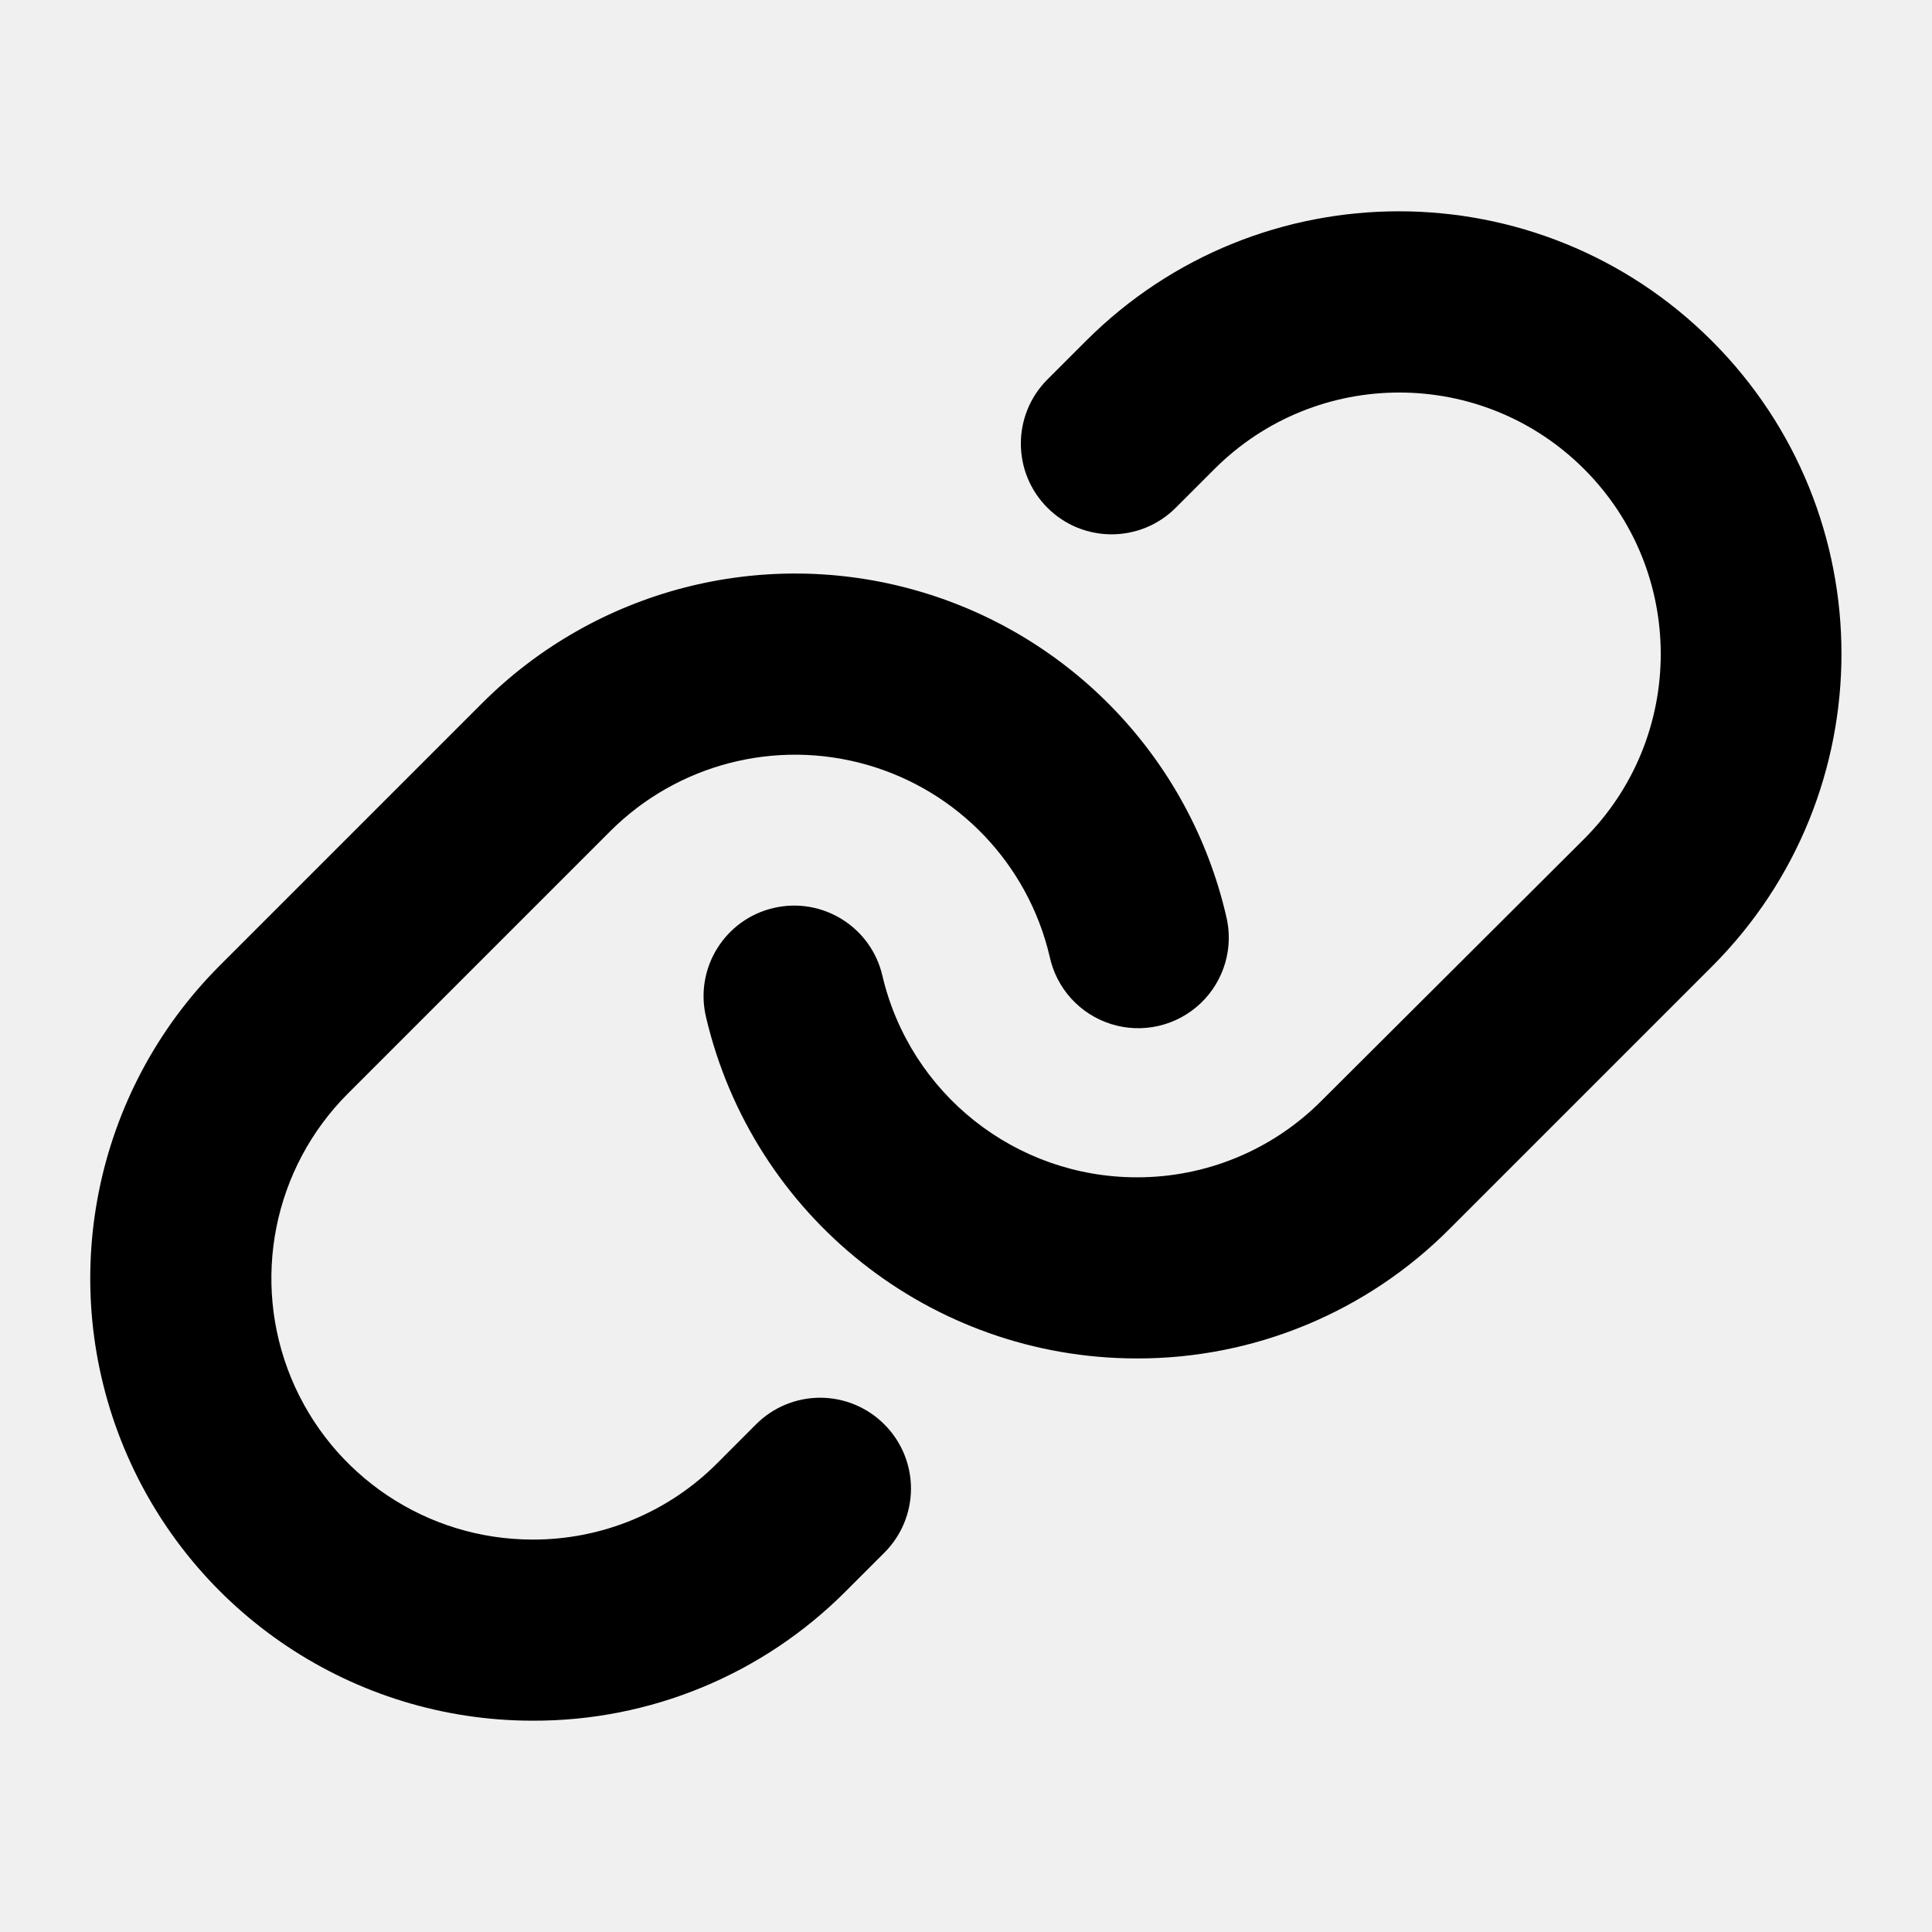
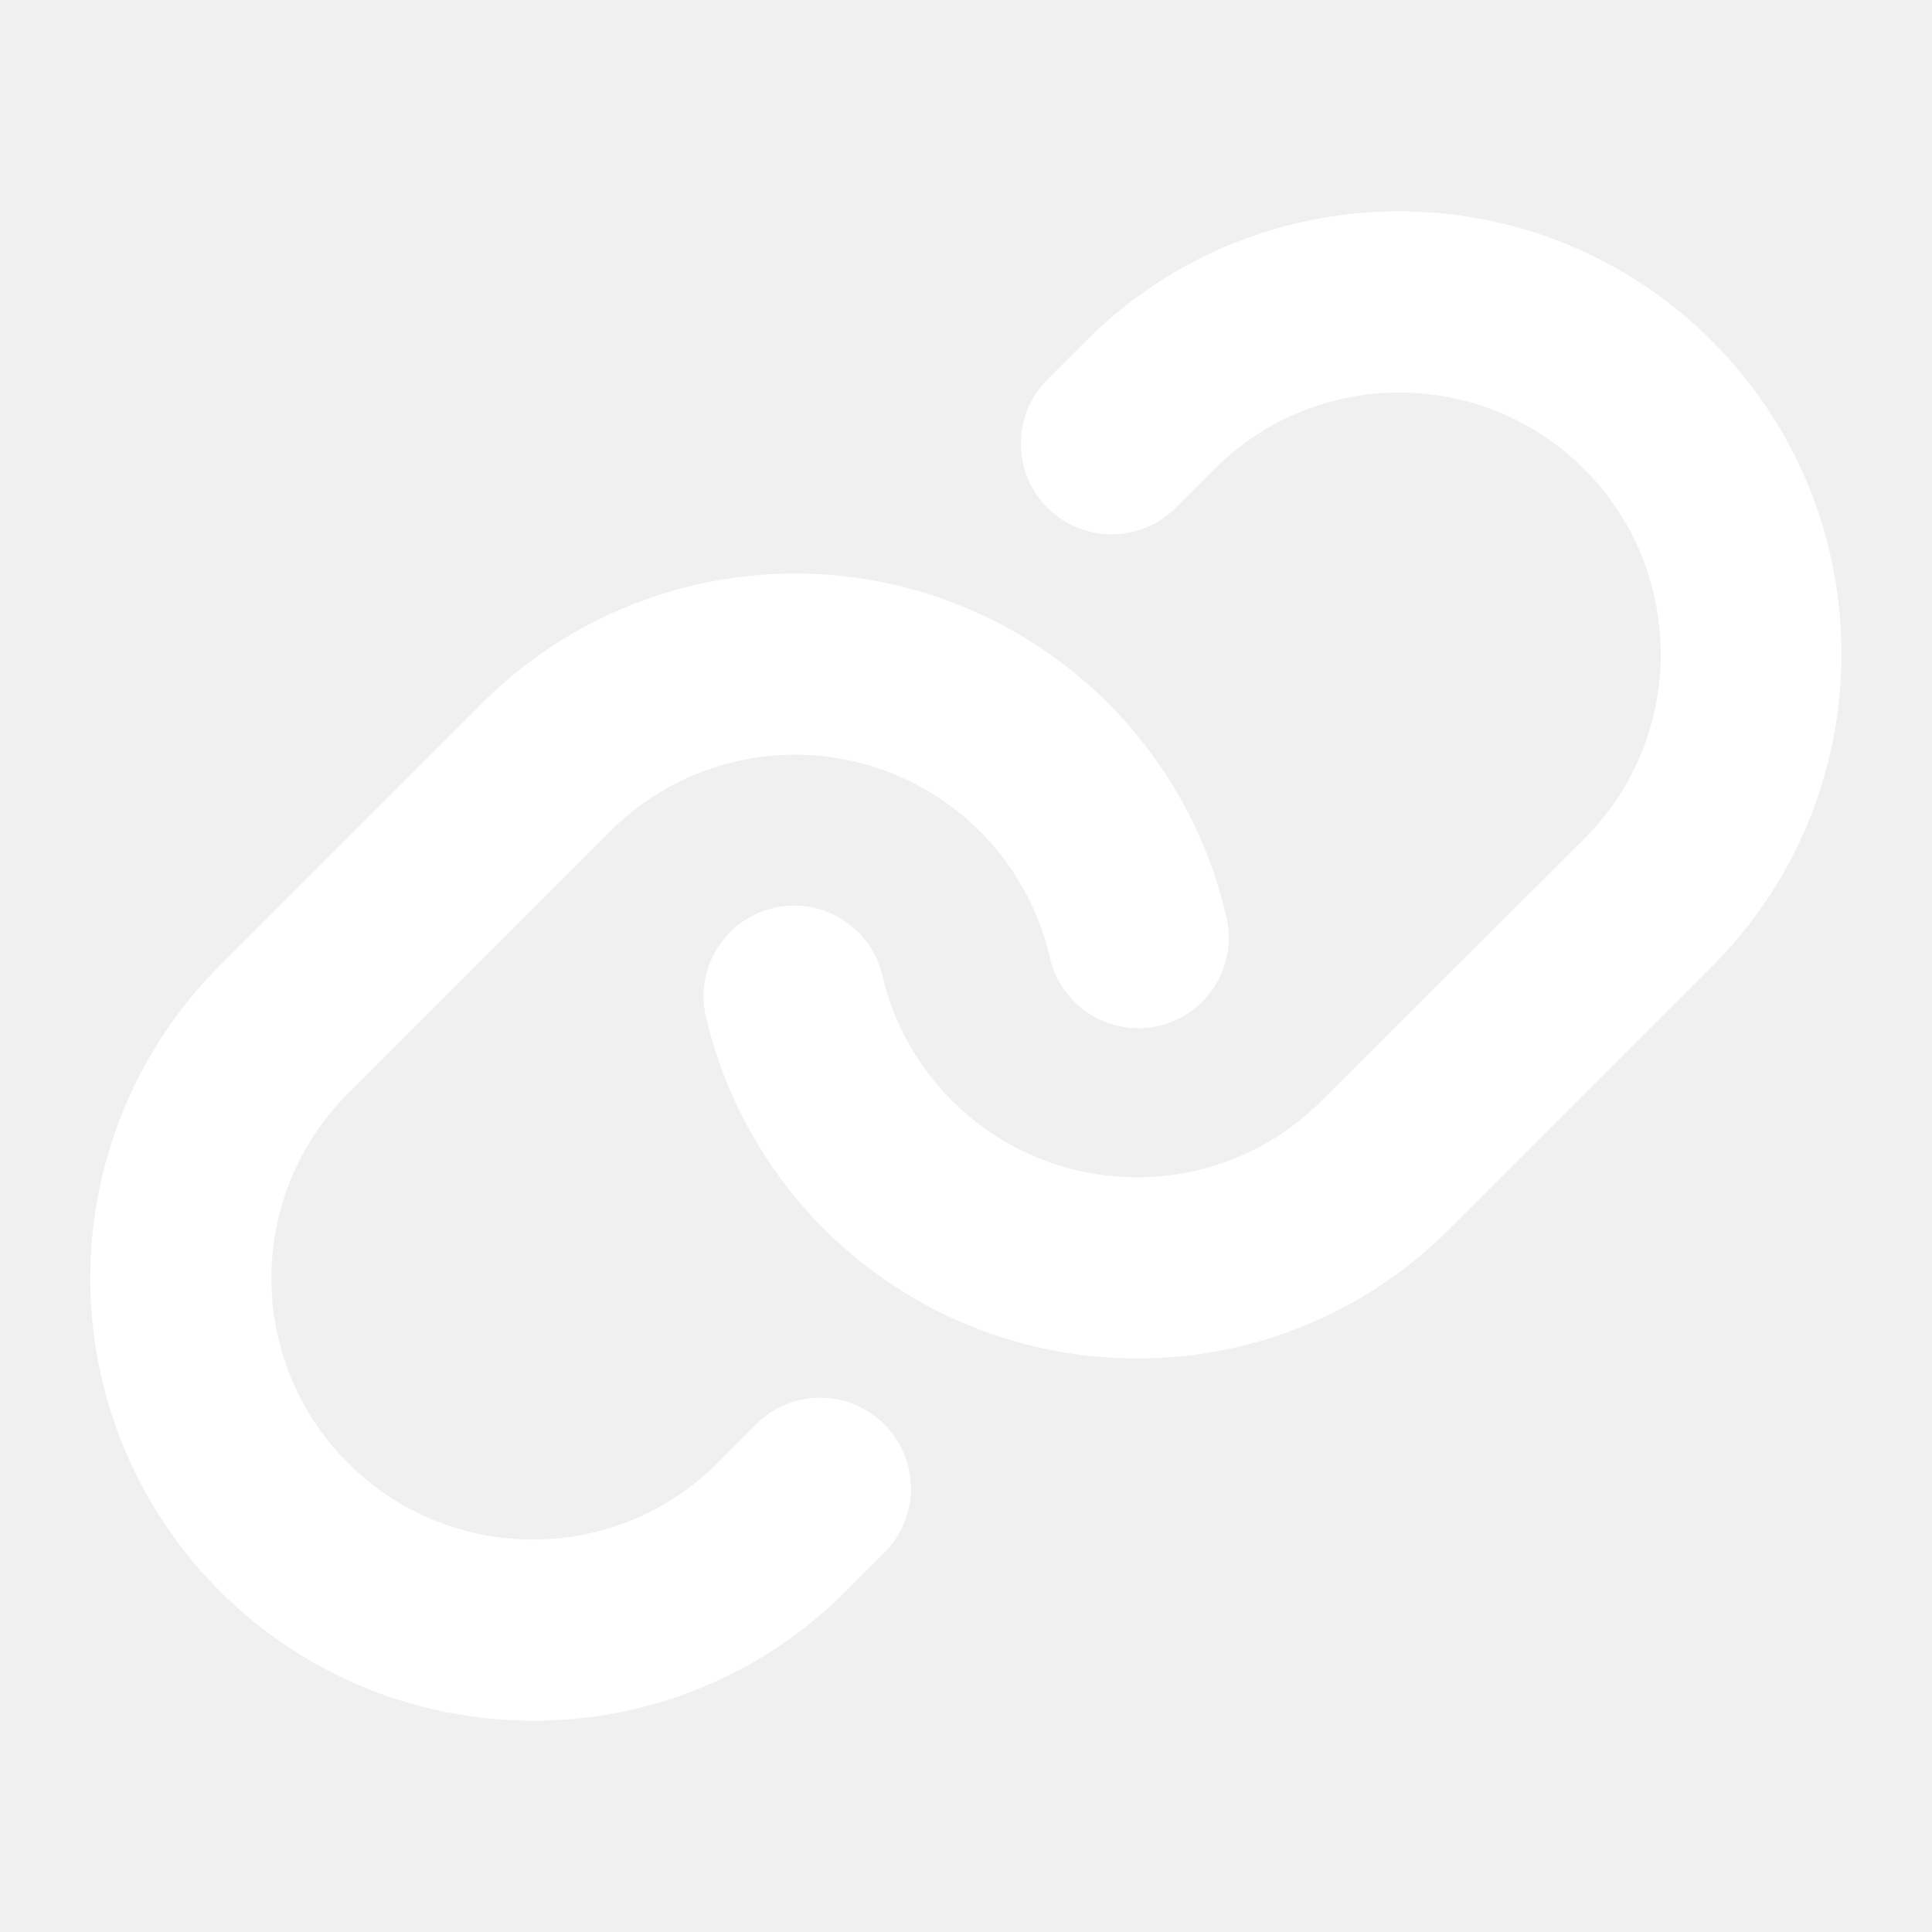
- <svg xmlns="http://www.w3.org/2000/svg" width="1em" height="1em" viewBox="0 0 256 256">
-   <path fill="currentColor" d="M117.18 188.74a12 12 0 0 1 0 17l-5.12 5.12A58.26 58.26 0 0 1 70.6 228a58.62 58.62 0 0 1-41.46-100.08l34.75-34.75a58.64 58.64 0 0 1 98.56 28.11a12 12 0 1 1-23.37 5.44a34.65 34.65 0 0 0-58.22-16.58l-34.75 34.75A34.62 34.62 0 0 0 70.57 204a34.4 34.4 0 0 0 24.49-10.14l5.11-5.12a12 12 0 0 1 17.01 0M226.83 45.17a58.65 58.65 0 0 0-82.93 0l-5.11 5.11a12 12 0 0 0 17 17l5.12-5.12a34.63 34.63 0 1 1 49 49l-34.81 34.7A34.4 34.4 0 0 1 150.61 156a34.63 34.63 0 0 1-33.69-26.72a12 12 0 0 0-23.38 5.44A58.64 58.64 0 0 0 150.56 180h.05a58.28 58.28 0 0 0 41.47-17.17l34.75-34.75a58.62 58.62 0 0 0 0-82.91" />
+ <svg xmlns="http://www.w3.org/2000/svg" viewBox="0 0 256 256">
+   <path fill="#fff" d="M117.18 188.74a12 12 0 0 1 0 17l-5.12 5.12A58.26 58.26 0 0 1 70.6 228a58.62 58.62 0 0 1-41.46-100.08l34.75-34.75a58.64 58.64 0 0 1 98.56 28.11a12 12 0 1 1-23.37 5.44a34.65 34.65 0 0 0-58.22-16.58l-34.75 34.75A34.62 34.62 0 0 0 70.57 204a34.4 34.4 0 0 0 24.49-10.14l5.11-5.12a12 12 0 0 1 17.01 0M226.83 45.17a58.65 58.65 0 0 0-82.93 0l-5.11 5.11a12 12 0 0 0 17 17l5.12-5.12a34.63 34.63 0 1 1 49 49l-34.81 34.7A34.4 34.4 0 0 1 150.61 156a34.63 34.63 0 0 1-33.69-26.72a12 12 0 0 0-23.38 5.44A58.64 58.64 0 0 0 150.56 180h.05a58.28 58.28 0 0 0 41.47-17.17l34.75-34.75a58.62 58.62 0 0 0 0-82.91" />
</svg>
